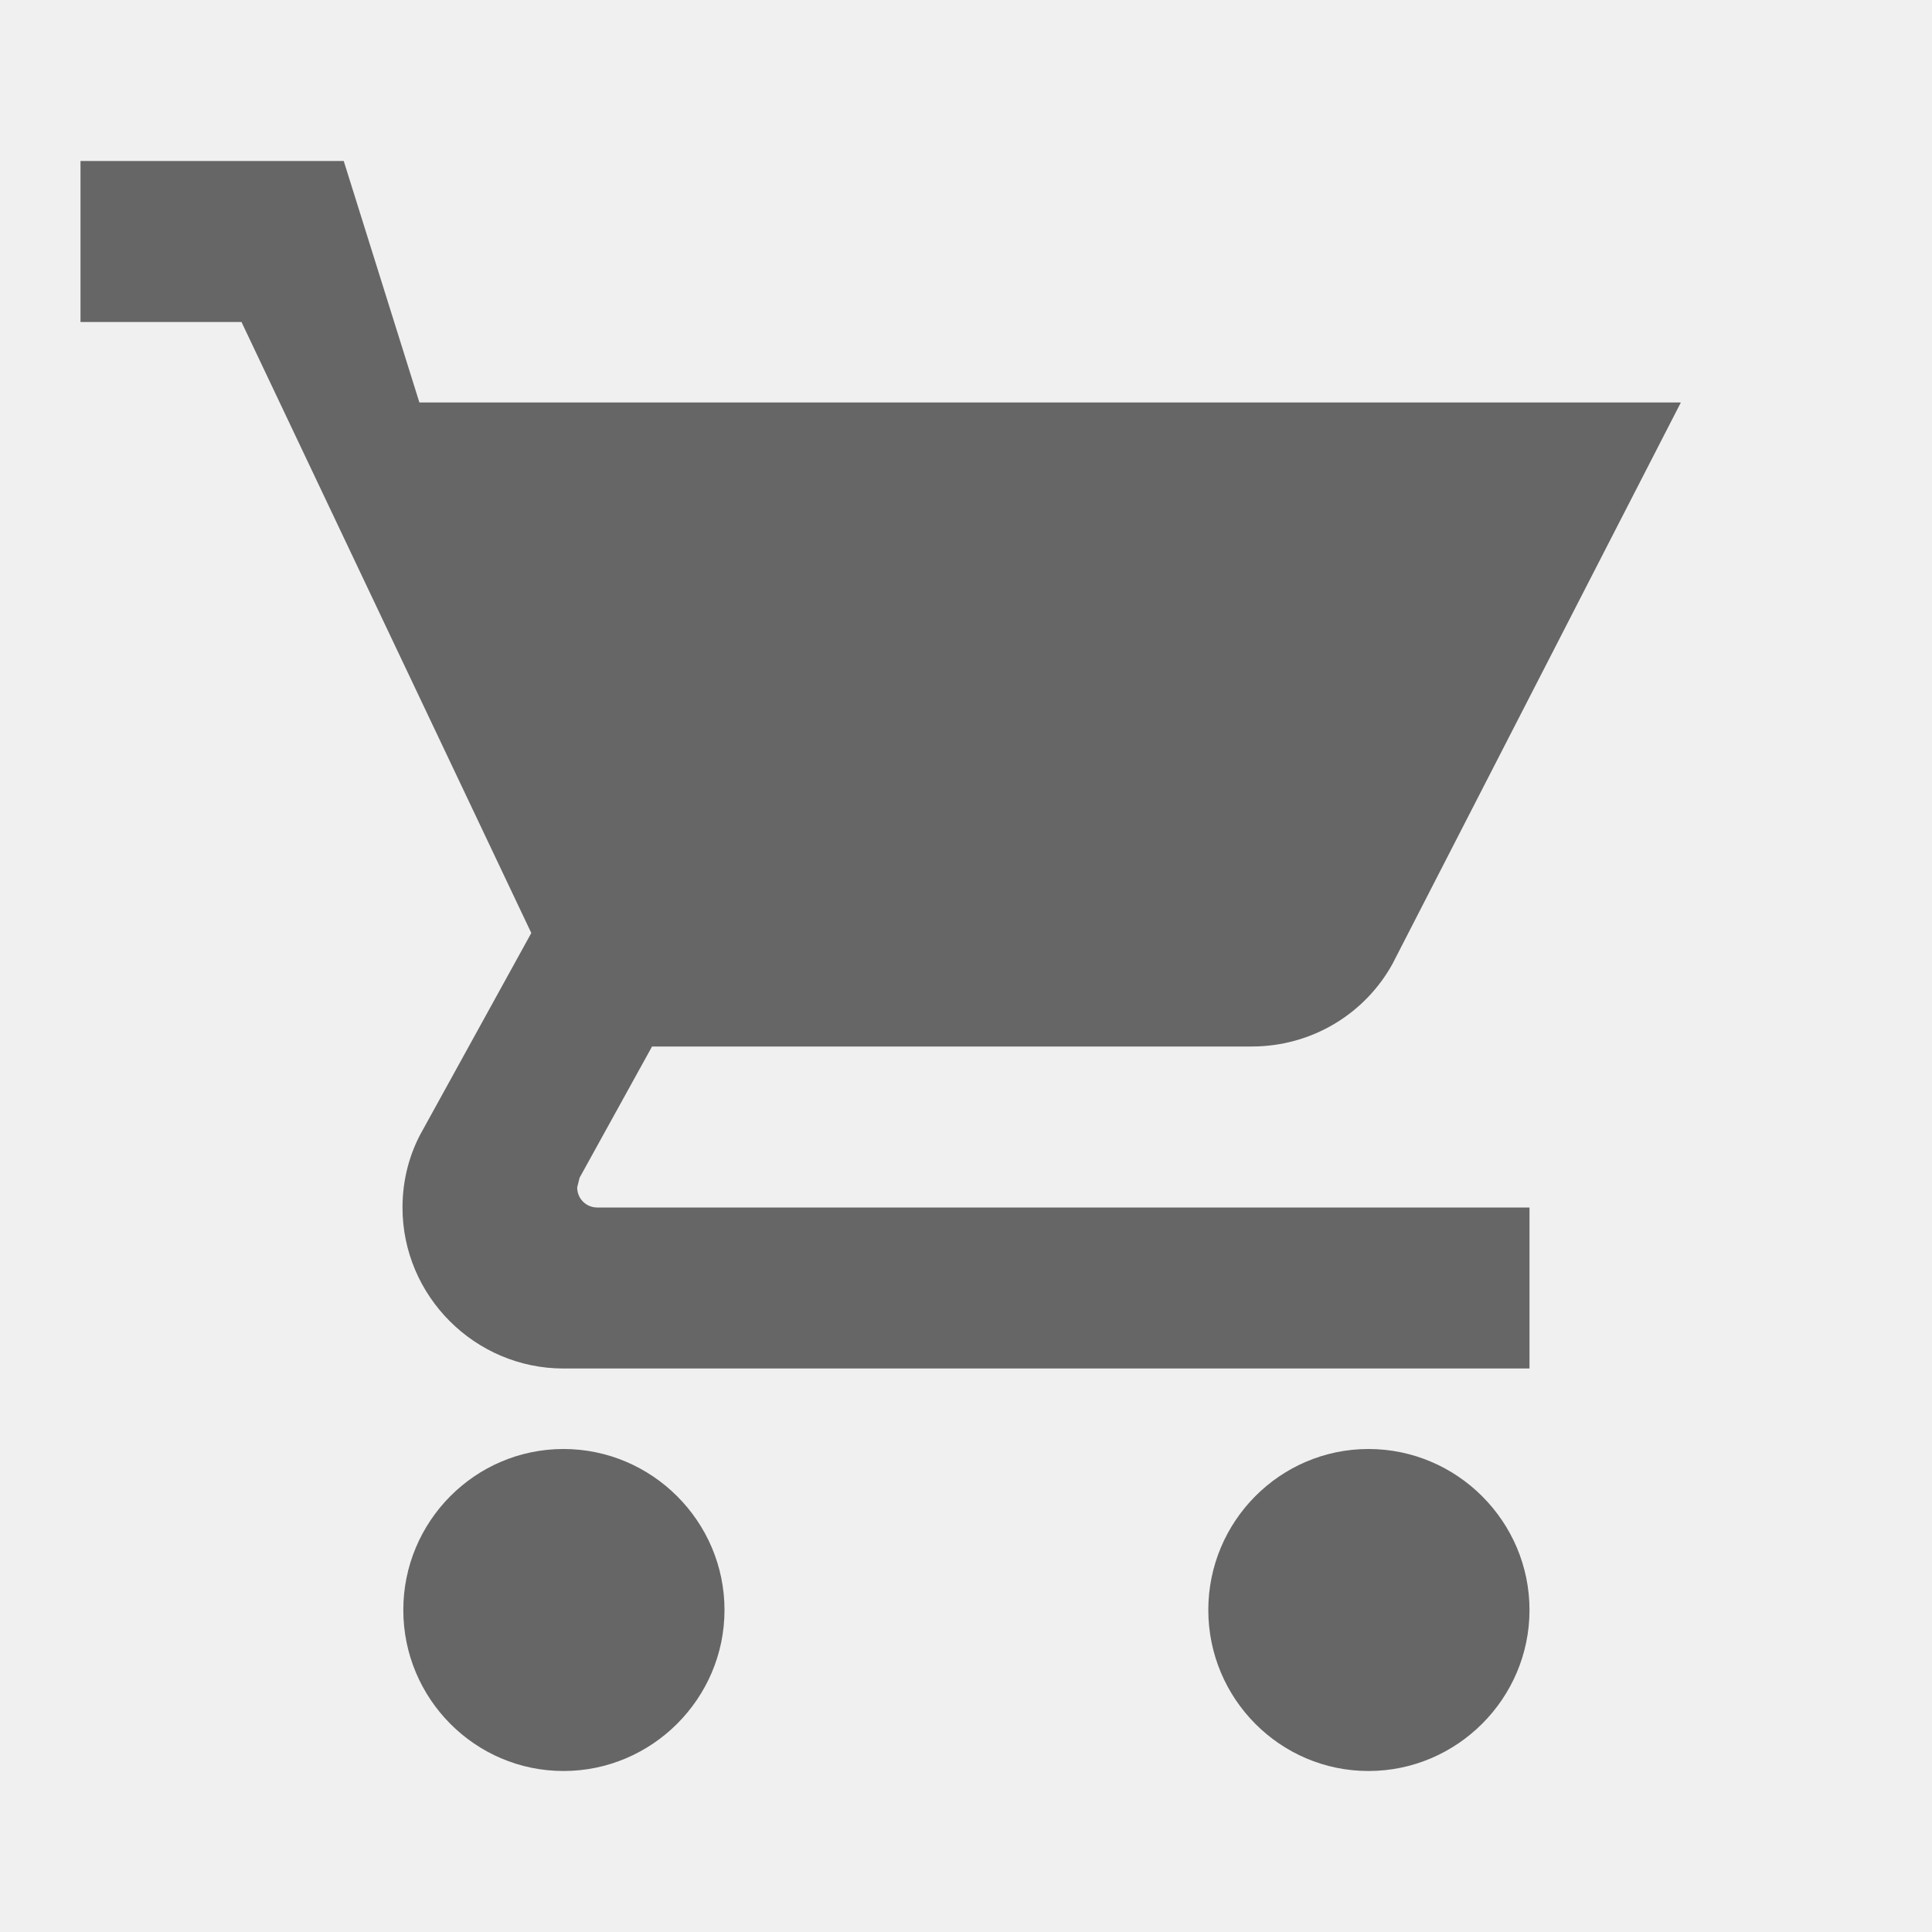
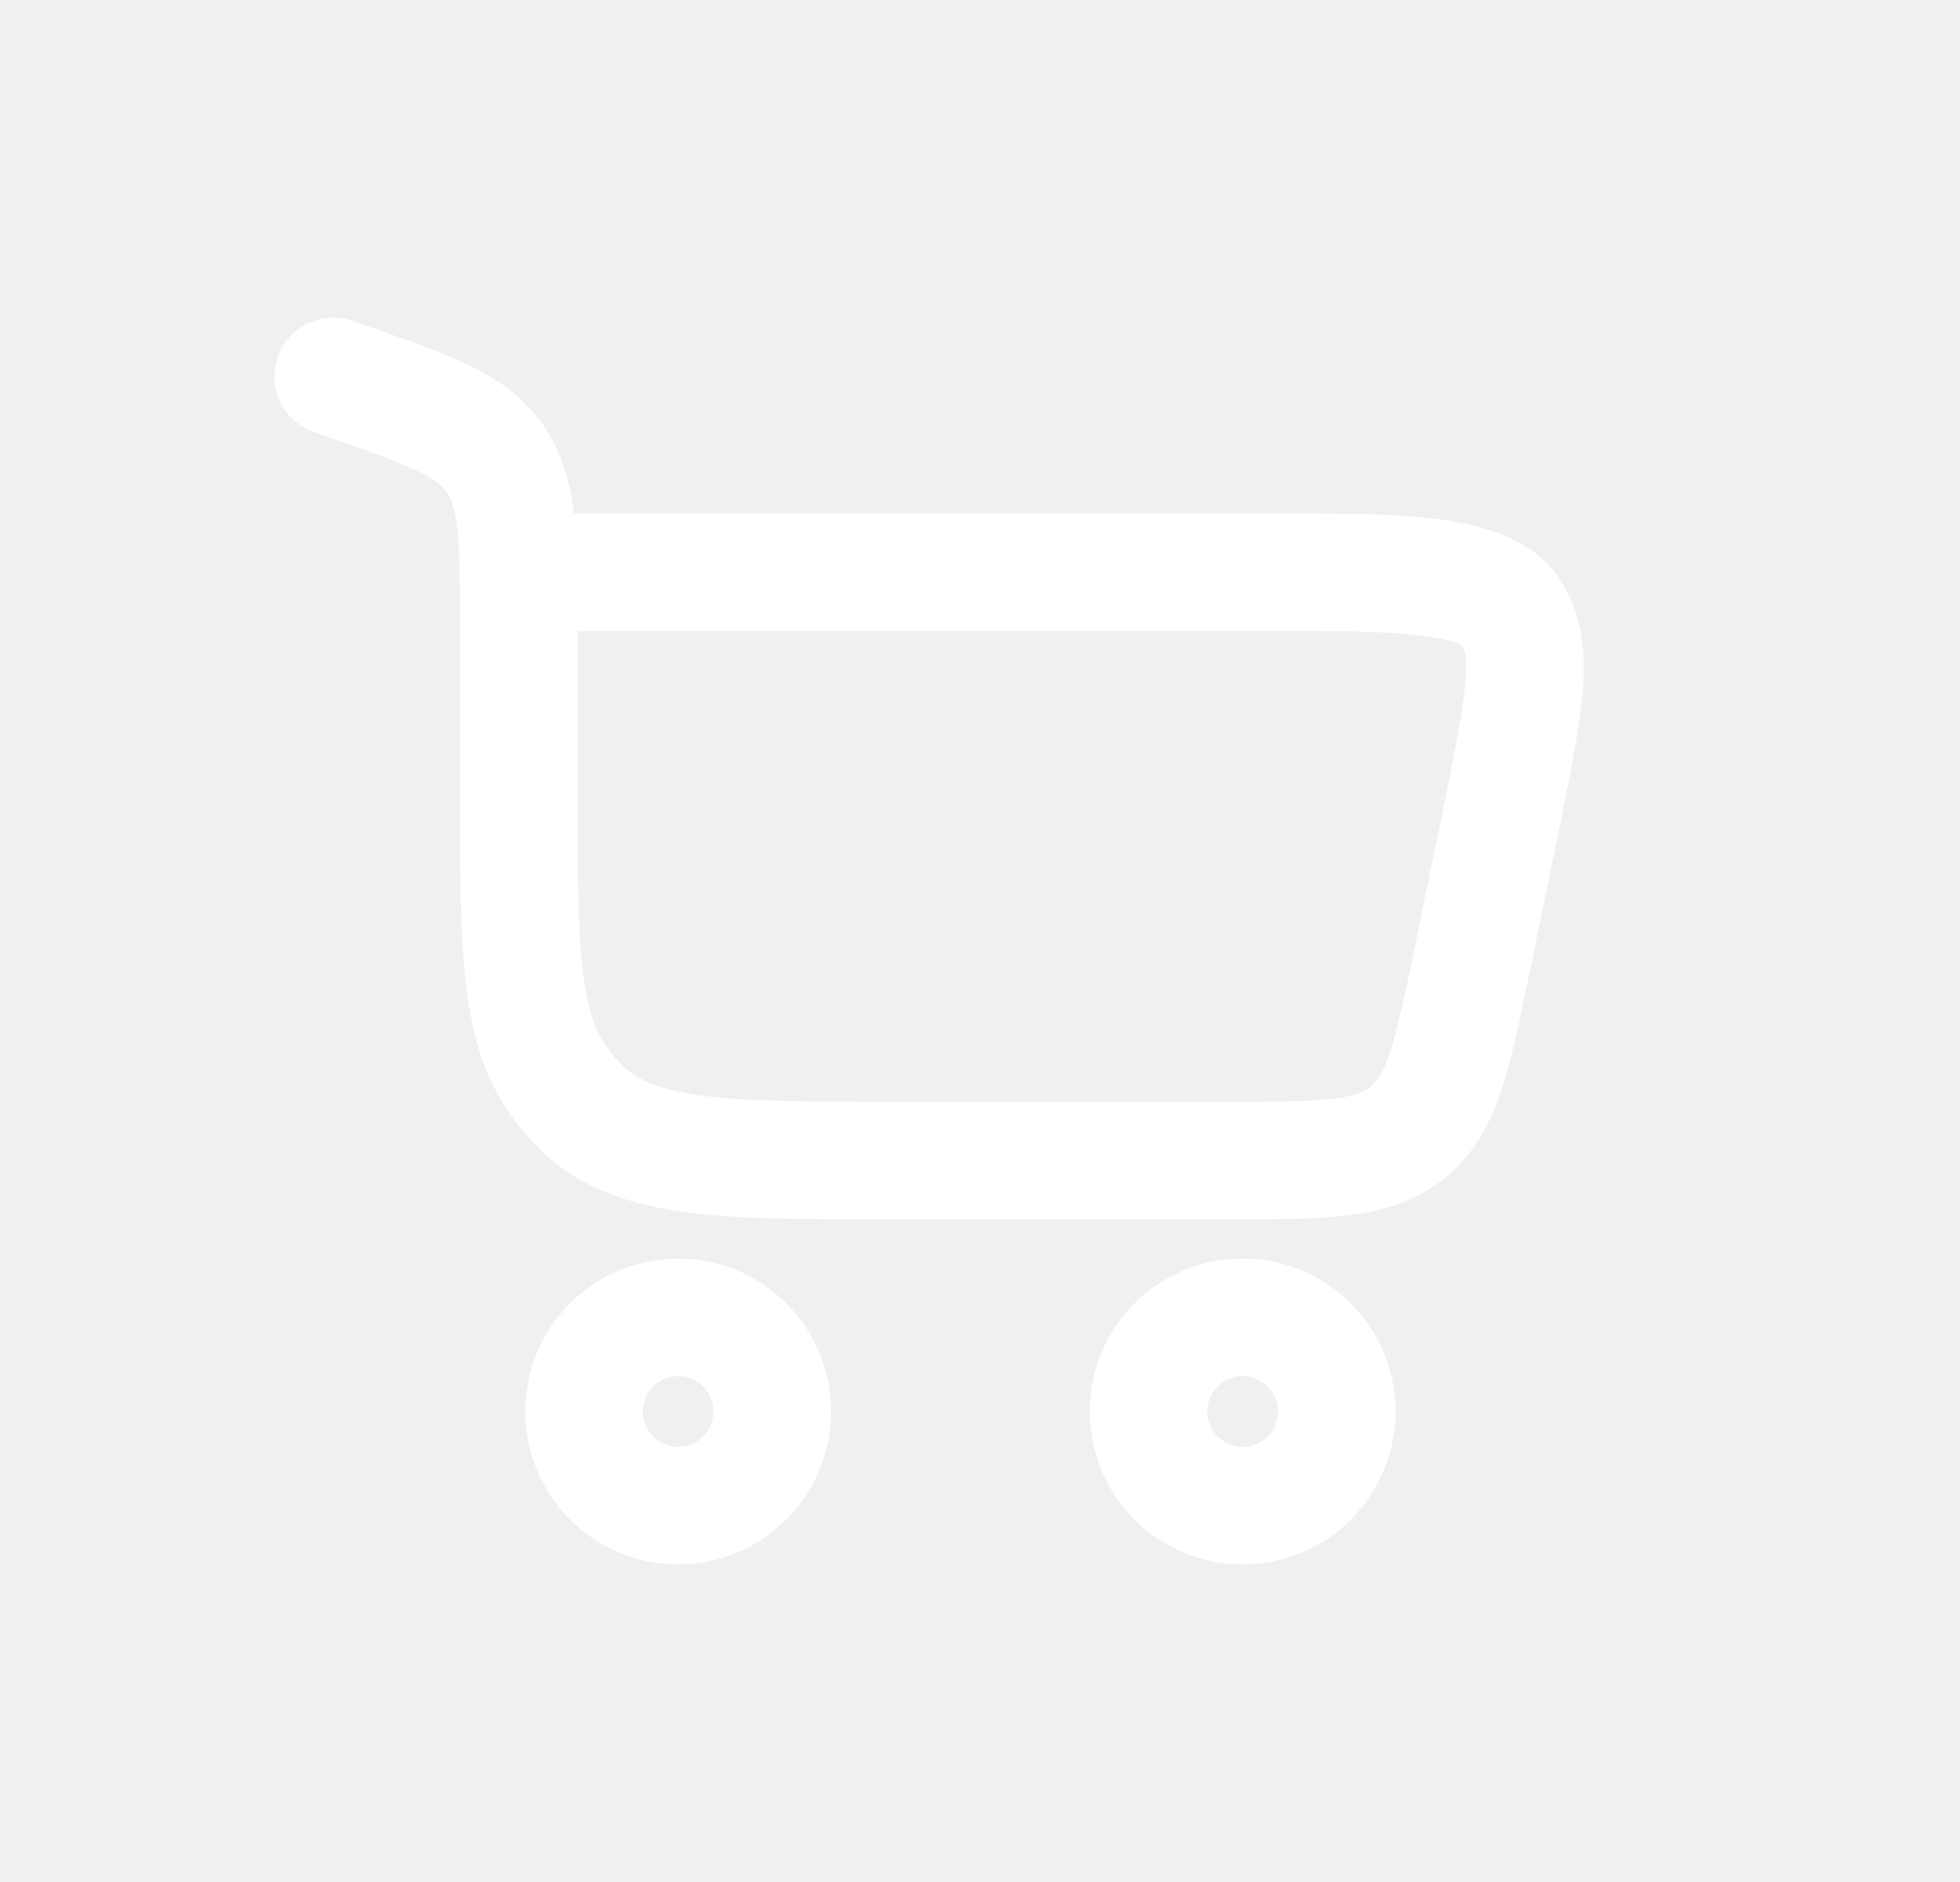
- <svg xmlns="http://www.w3.org/2000/svg" width="24" height="24" viewBox="0 0 24 24" fill="none">
-   <path d="M7 18C5.9 18 5.01 18.9 5.01 20S5.9 22 7 22 9 21.1 9 20 8.1 18 7 18ZM1 2V4H3L6.6 11.59L5.25 14.04C5.09 14.32 5 14.65 5 15C5 16.1 5.9 17 7 17H19V15H7.42C7.28 15 7.17 14.89 7.17 14.75L7.2 14.63L8.1 13H15.55C16.3 13 16.96 12.59 17.3 11.97L20.88 5H5.21L4.27 2H1ZM17 18C15.9 18 15.01 18.9 15.01 20S15.9 22 17 22 19 21.1 19 20 18.1 18 17 18Z" fill="#666666" />
+ <svg xmlns="http://www.w3.org/2000/svg" width="25" height="24" viewBox="0 0 25 24" fill="none">
+   <g id="Linear / Shopping, Ecommerce / Cart Large Minimalistic">
+     <path id="Vector" d="M8.65 16.8C9.313 16.8 9.85 17.337 9.85 18C9.85 18.663 9.313 19.2 8.65 19.2C7.987 19.2 7.45 18.663 7.45 18C7.45 17.337 7.987 16.8 8.65 16.8Z" stroke="white" stroke-width="1.5" />
+     <path id="Vector_2" d="M15.85 16.8C16.513 16.8 17.05 17.337 17.05 18C17.05 18.663 16.513 19.2 15.85 19.2C15.187 19.2 14.65 18.663 14.65 18C14.65 17.337 15.187 16.8 15.85 16.8Z" stroke="white" stroke-width="1.5" />
+     <path id="Vector_3" d="M4.459 4.873L4.708 4.166H4.708L4.459 4.873ZM4.499 4.092C4.108 3.955 3.68 4.16 3.542 4.551C3.405 4.942 3.61 5.37 4.001 5.507L4.499 4.092ZM6.319 5.858L6.938 5.435V5.435L6.319 5.858ZM7.36 14.069L6.816 14.585H6.816L7.36 14.069ZM19.176 10.306L19.911 10.457L19.912 10.453L19.176 10.306ZM18.776 12.246L19.511 12.397V12.397L18.776 12.246ZM19.238 7.757L18.643 8.215L19.238 7.757ZM17.957 14.44L17.483 13.859L17.483 13.859L17.957 14.44ZM6.616 10.208H7.366V8.03H6.616H5.866V10.208H6.616ZM4.459 4.873L4.708 4.166L4.499 4.092L4.25 4.8L4.001 5.507L4.21 5.581L4.459 4.873ZM11.4 14.8V15.55H15.642V14.8V14.05H11.4V14.8ZM6.616 8.03H7.366C7.366 7.468 7.367 6.986 7.325 6.593C7.28 6.183 7.183 5.793 6.938 5.435L6.319 5.858L5.699 6.281C5.752 6.359 5.804 6.477 5.834 6.754C5.865 7.049 5.866 7.435 5.866 8.03H6.616ZM4.459 4.873L4.21 5.581C4.748 5.77 5.089 5.891 5.337 6.013C5.566 6.125 5.649 6.207 5.699 6.281L6.319 5.858L6.938 5.435C6.691 5.074 6.364 4.846 5.998 4.666C5.651 4.496 5.212 4.343 4.708 4.166L4.459 4.873ZM6.616 10.208H5.866C5.866 11.366 5.877 12.218 5.989 12.873C6.111 13.583 6.356 14.1 6.816 14.585L7.36 14.069L7.904 13.553C7.671 13.306 7.545 13.07 7.468 12.62C7.381 12.116 7.366 11.403 7.366 10.208H6.616ZM11.4 14.8V14.05C10.262 14.05 9.488 14.048 8.909 13.966C8.355 13.887 8.09 13.749 7.904 13.553L7.36 14.069L6.816 14.585C7.323 15.12 7.963 15.347 8.698 15.451C9.407 15.552 10.307 15.55 11.4 15.55V14.8ZM6.616 7.296V8.046H16.321V7.296V6.546H6.616V7.296ZM19.176 10.306L18.442 10.155L18.042 12.094L18.776 12.246L19.511 12.397L19.911 10.457L19.176 10.306ZM16.321 7.296V8.046C17.009 8.046 17.603 8.047 18.068 8.099C18.299 8.125 18.464 8.16 18.573 8.198C18.688 8.239 18.678 8.261 18.643 8.215L19.238 7.757L19.832 7.3C19.619 7.024 19.325 6.872 19.07 6.783C18.81 6.692 18.52 6.64 18.235 6.608C17.668 6.545 16.981 6.546 16.321 6.546V7.296ZM19.176 10.306L19.912 10.453C20.046 9.779 20.164 9.198 20.193 8.729C20.223 8.245 20.169 7.739 19.832 7.3L19.238 7.757L18.643 8.215C18.661 8.238 18.716 8.311 18.696 8.637C18.674 8.979 18.584 9.442 18.441 10.159L19.176 10.306ZM15.642 14.8V15.55C16.248 15.55 16.77 15.551 17.194 15.499C17.637 15.445 18.059 15.324 18.431 15.021L17.957 14.44L17.483 13.859C17.413 13.916 17.302 13.975 17.011 14.01C16.7 14.049 16.285 14.05 15.642 14.05V14.8ZM18.776 12.246L18.042 12.094C17.912 12.724 17.827 13.13 17.727 13.427C17.633 13.705 17.553 13.802 17.483 13.859L17.957 14.44L18.431 15.021C18.802 14.719 19.006 14.33 19.148 13.906C19.285 13.502 19.389 12.99 19.511 12.397L18.776 12.246Z" fill="white" />
+   </g>
</svg>
